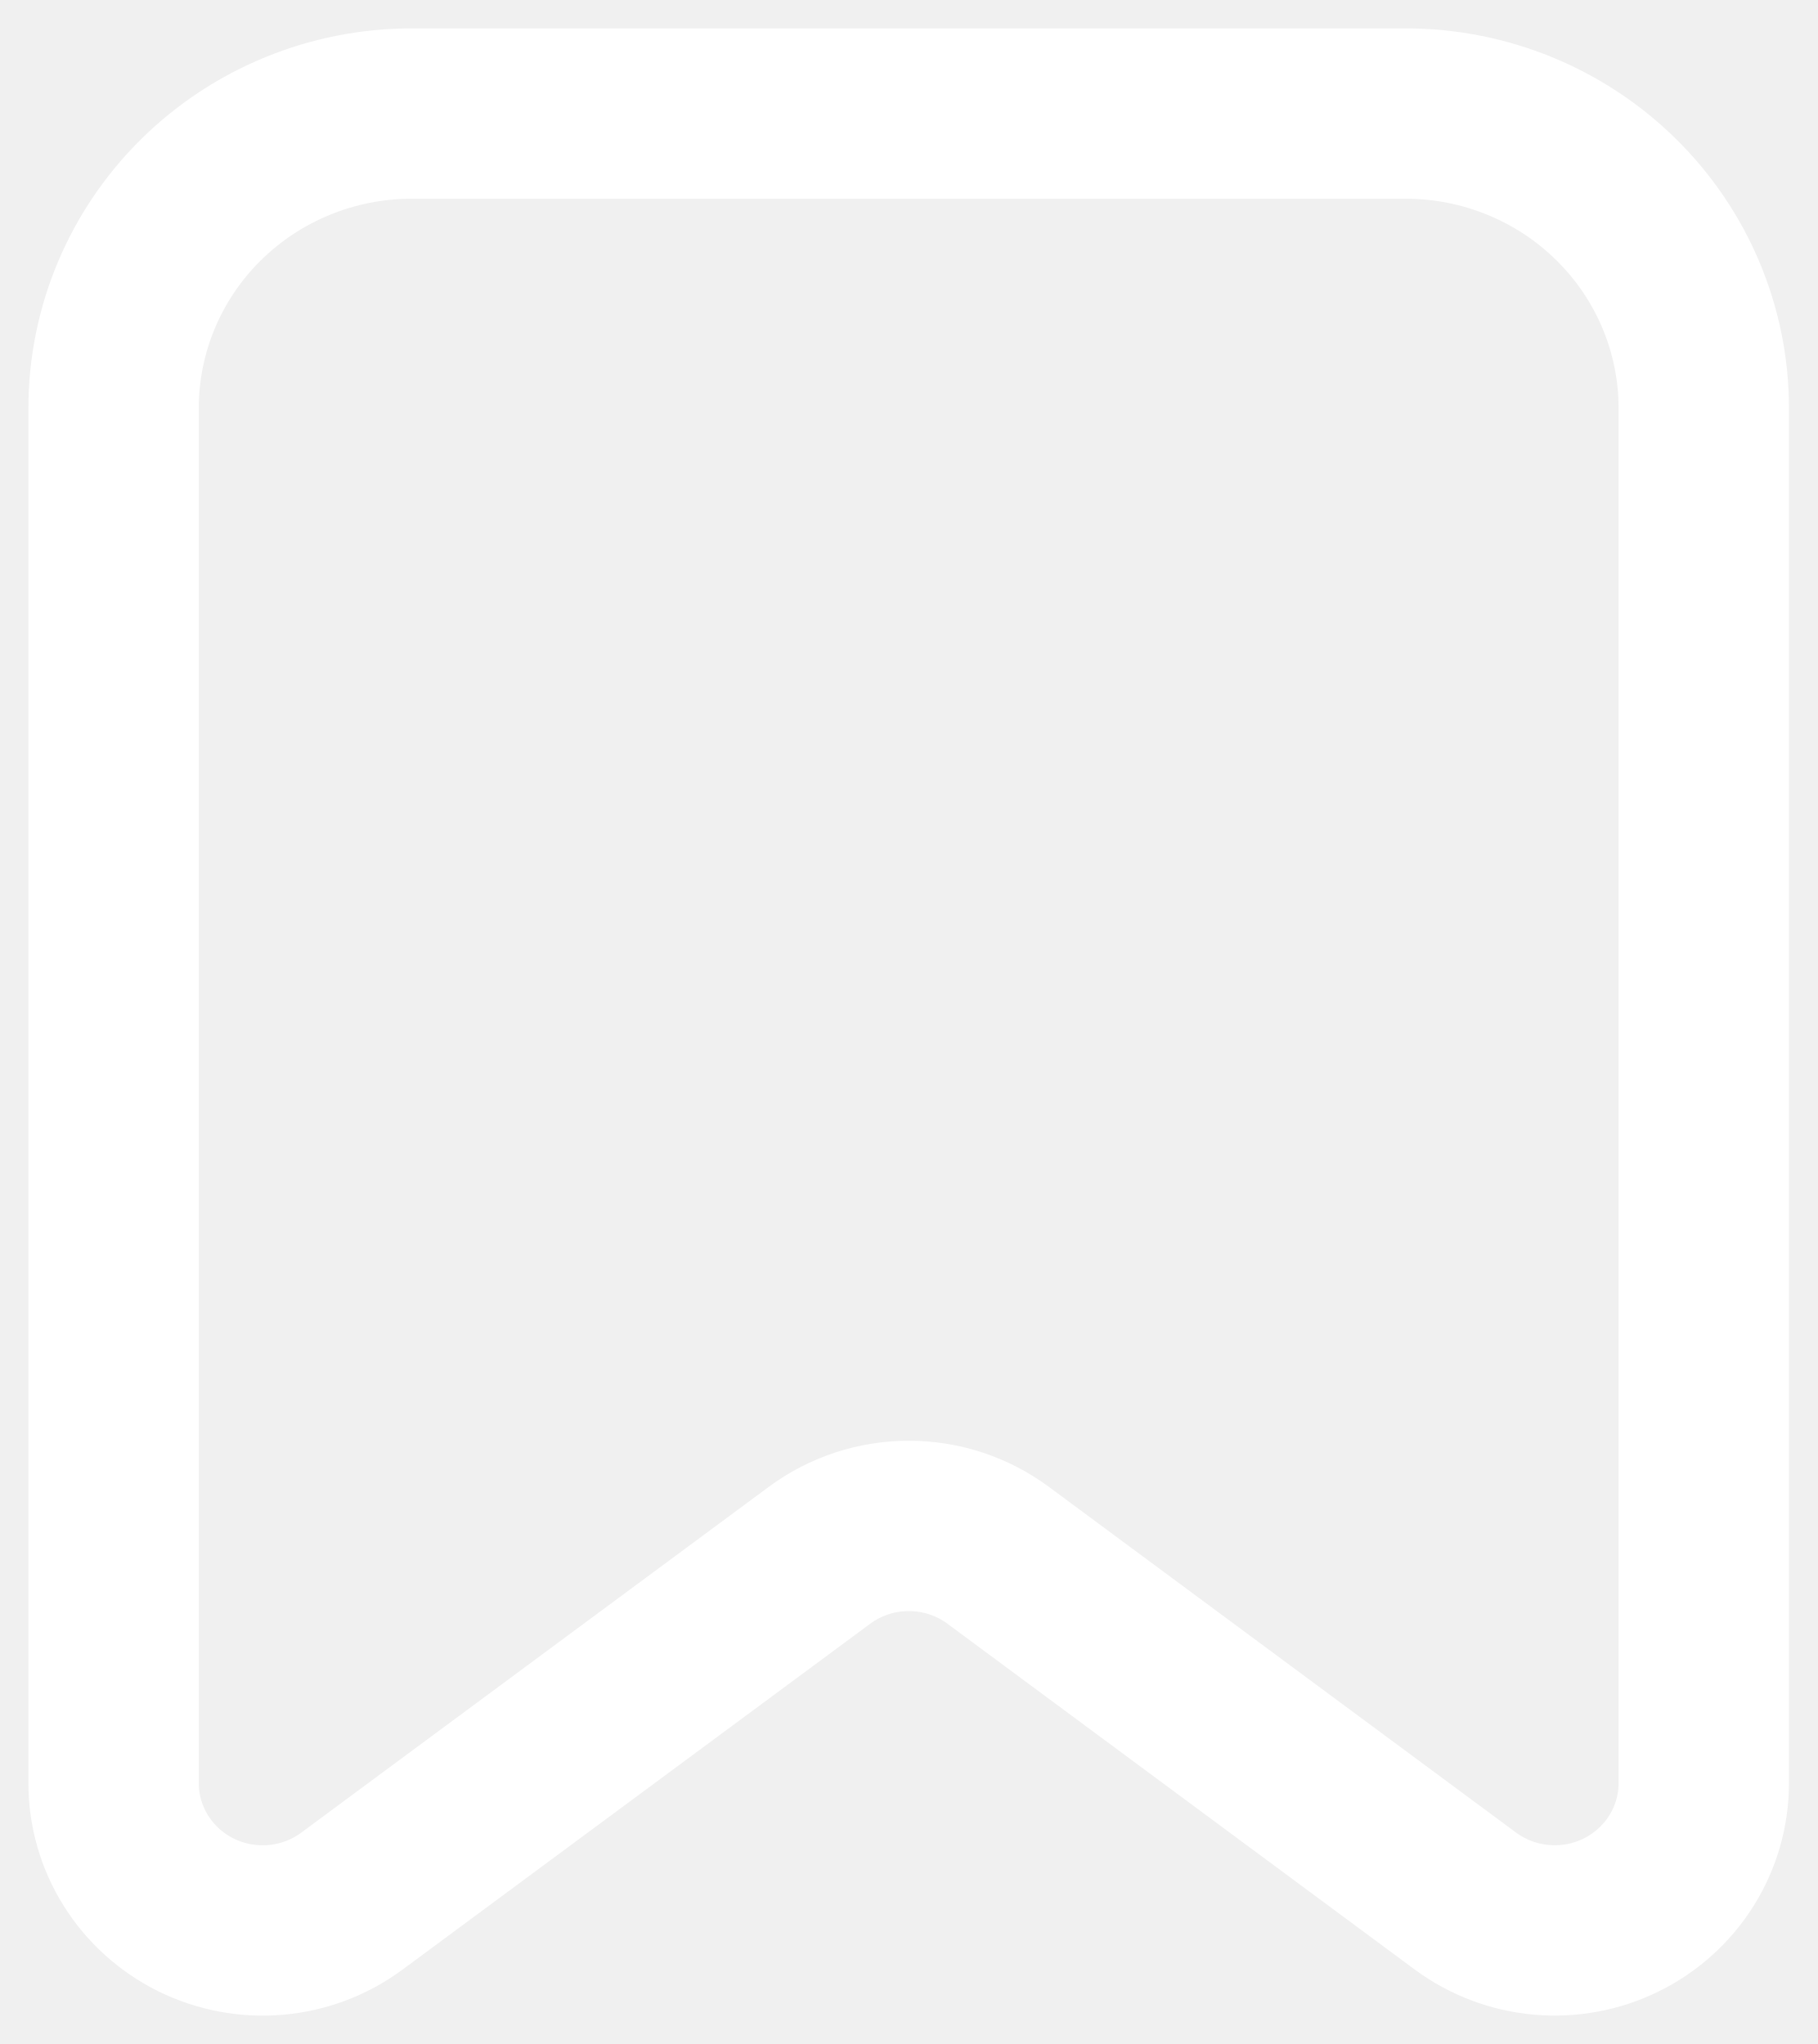
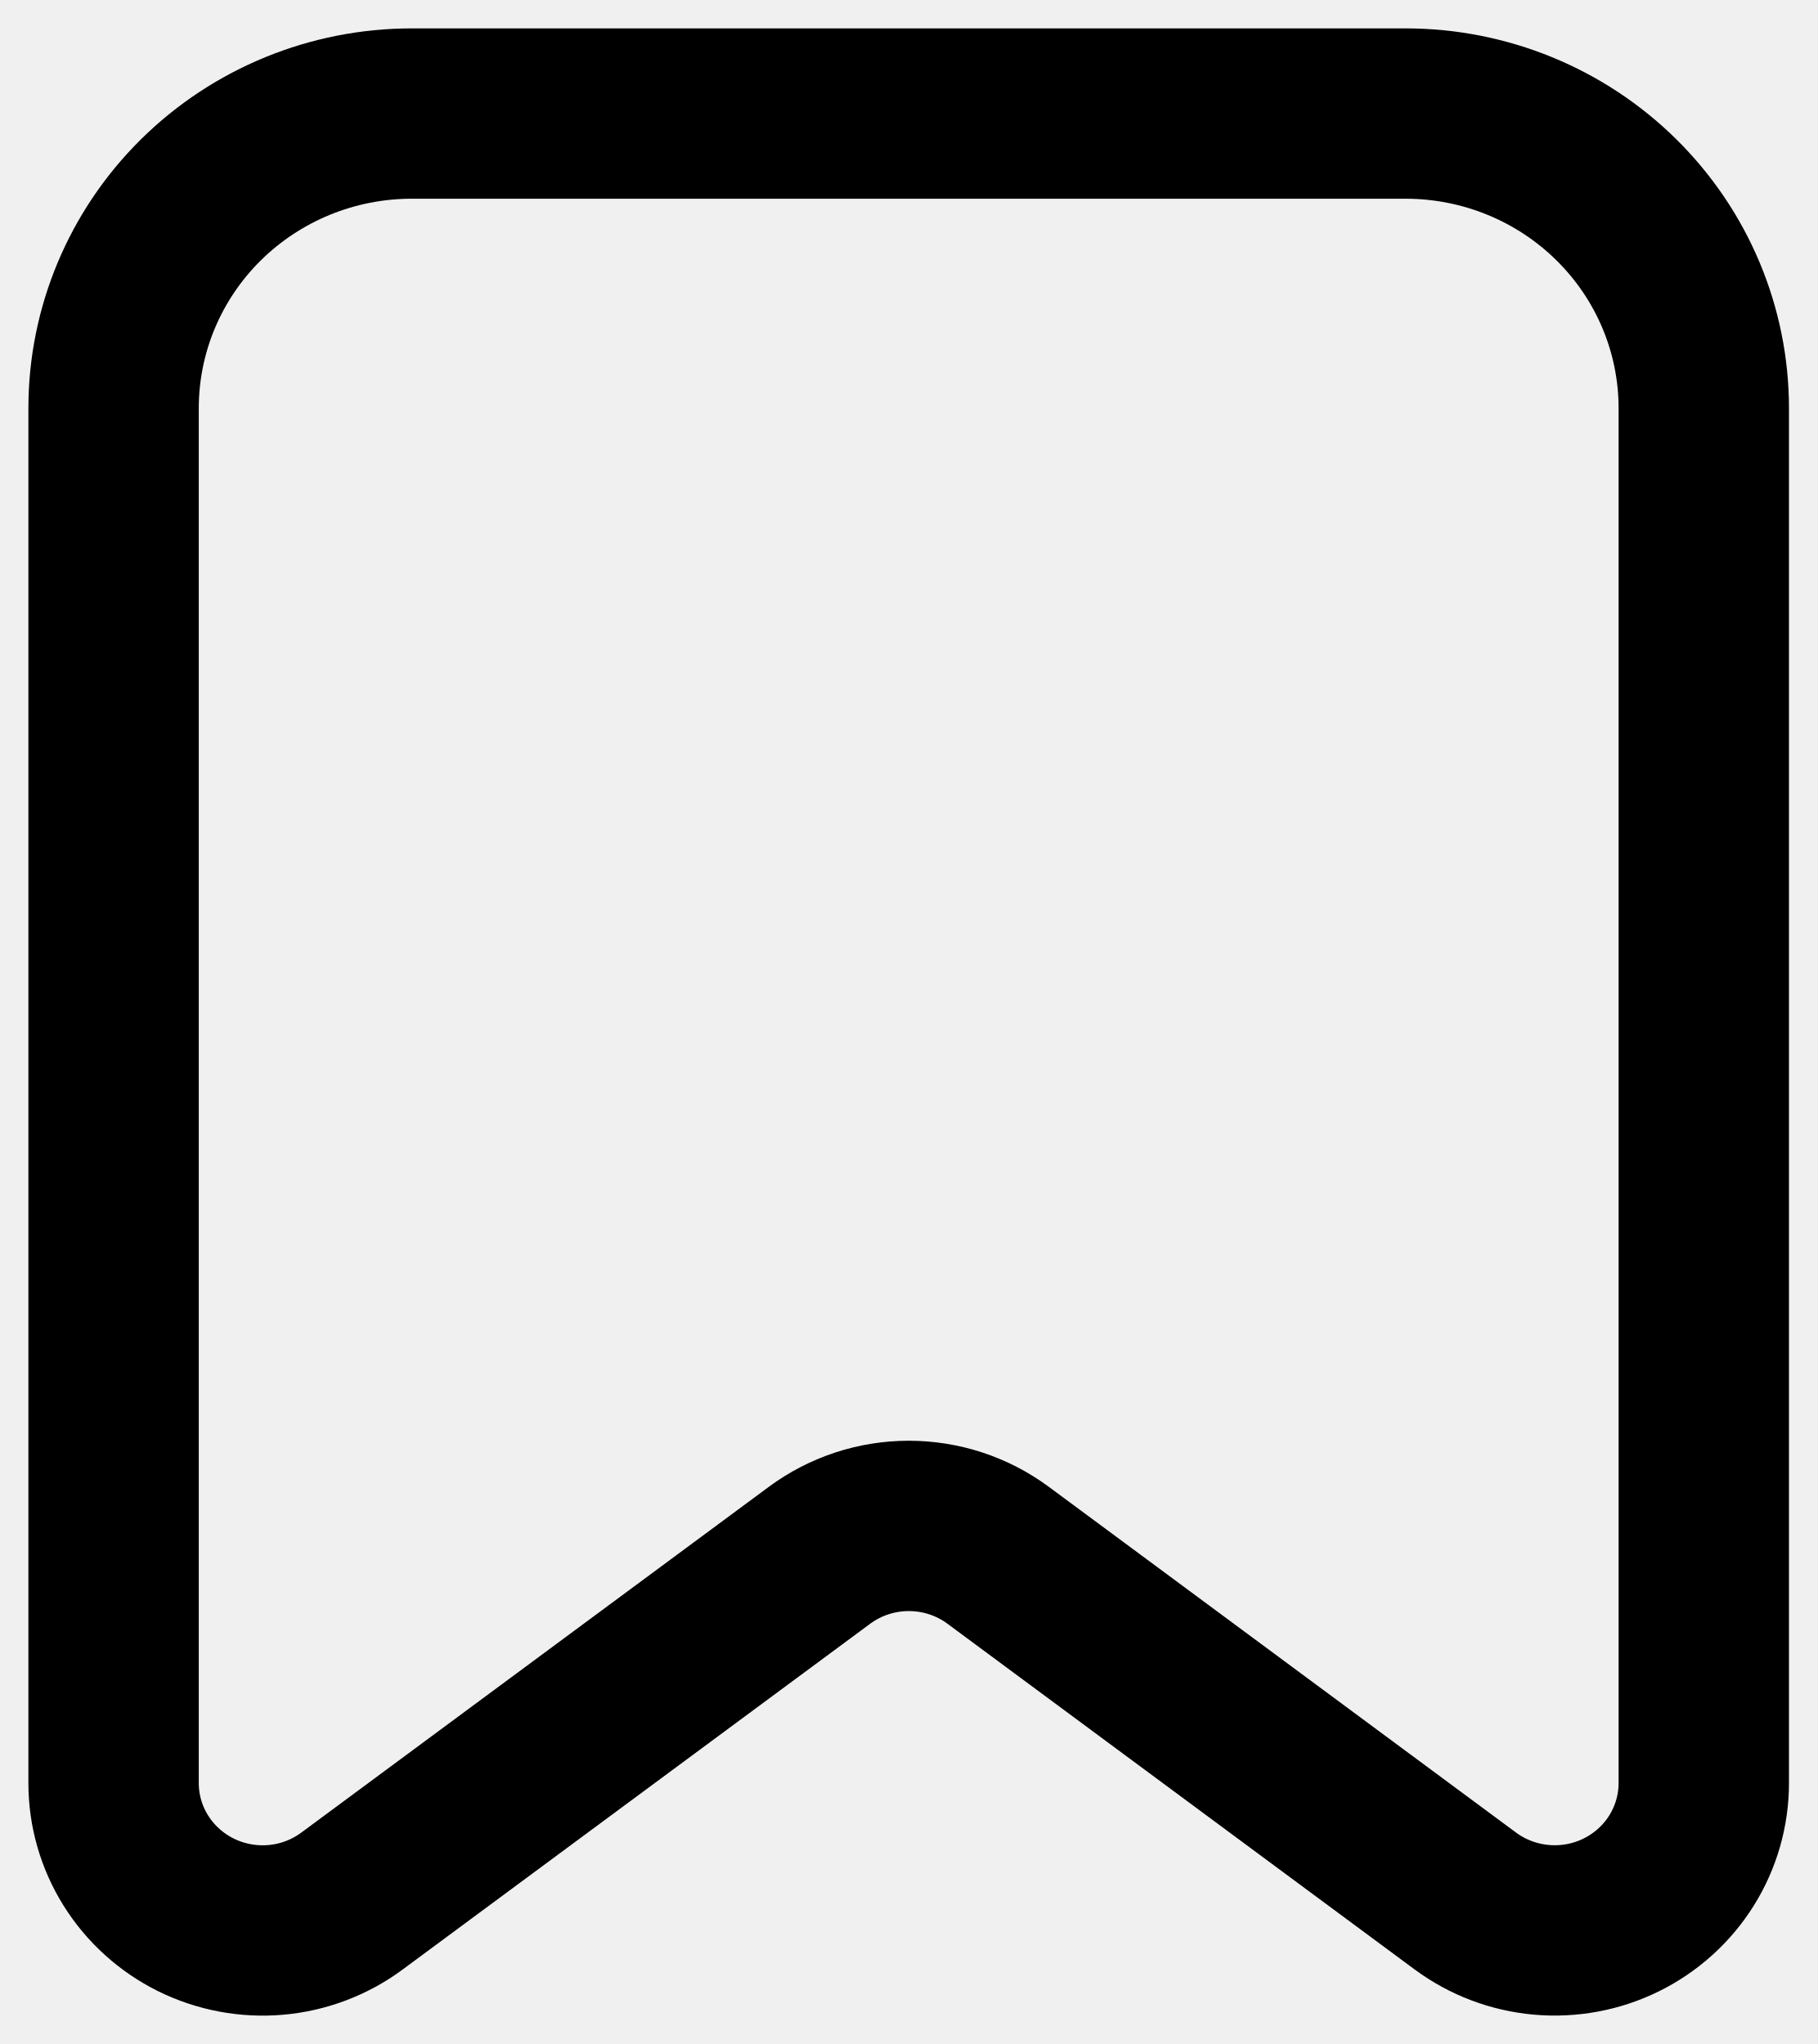
<svg xmlns="http://www.w3.org/2000/svg" width="32" height="36" viewBox="0 0 32 36" fill="none">
-   <path stroke="white" stroke-width="3" stroke-linecap="round" stroke-linejoin="round" d="M14.429 27.393L6.198 33.482C5.808 33.771 5.345 33.947 4.859 33.99C4.374 34.033 3.886 33.941 3.45 33.726C3.015 33.51 2.648 33.179 2.392 32.769C2.136 32.36 2 31.888 2 31.406V7.189C2 5.813 2.553 4.493 3.537 3.52C4.522 2.547 5.857 2 7.249 2H24.75C26.143 2 27.478 2.547 28.462 3.52C29.447 4.493 30 5.813 30 7.189V31.405C30 31.887 29.864 32.359 29.608 32.769C29.352 33.178 28.985 33.51 28.55 33.725C28.114 33.941 27.626 34.032 27.141 33.989C26.655 33.946 26.192 33.77 25.802 33.482L17.576 27.393C17.122 27.057 16.57 26.875 16.002 26.875C15.435 26.875 14.883 27.057 14.429 27.393Z" />
+   <path stroke="currentColor" stroke-width="3" stroke-linecap="round" stroke-linejoin="round" d="M14.429 27.393L6.198 33.482C5.808 33.771 5.345 33.947 4.859 33.99C4.374 34.033 3.886 33.941 3.45 33.726C3.015 33.51 2.648 33.179 2.392 32.769C2.136 32.36 2 31.888 2 31.406V7.189C2 5.813 2.553 4.493 3.537 3.52C4.522 2.547 5.857 2 7.249 2H24.75C26.143 2 27.478 2.547 28.462 3.52C29.447 4.493 30 5.813 30 7.189V31.405C30 31.887 29.864 32.359 29.608 32.769C29.352 33.178 28.985 33.51 28.55 33.725C28.114 33.941 27.626 34.032 27.141 33.989C26.655 33.946 26.192 33.77 25.802 33.482L17.576 27.393C17.122 27.057 16.57 26.875 16.002 26.875C15.435 26.875 14.883 27.057 14.429 27.393Z" />
</svg>
